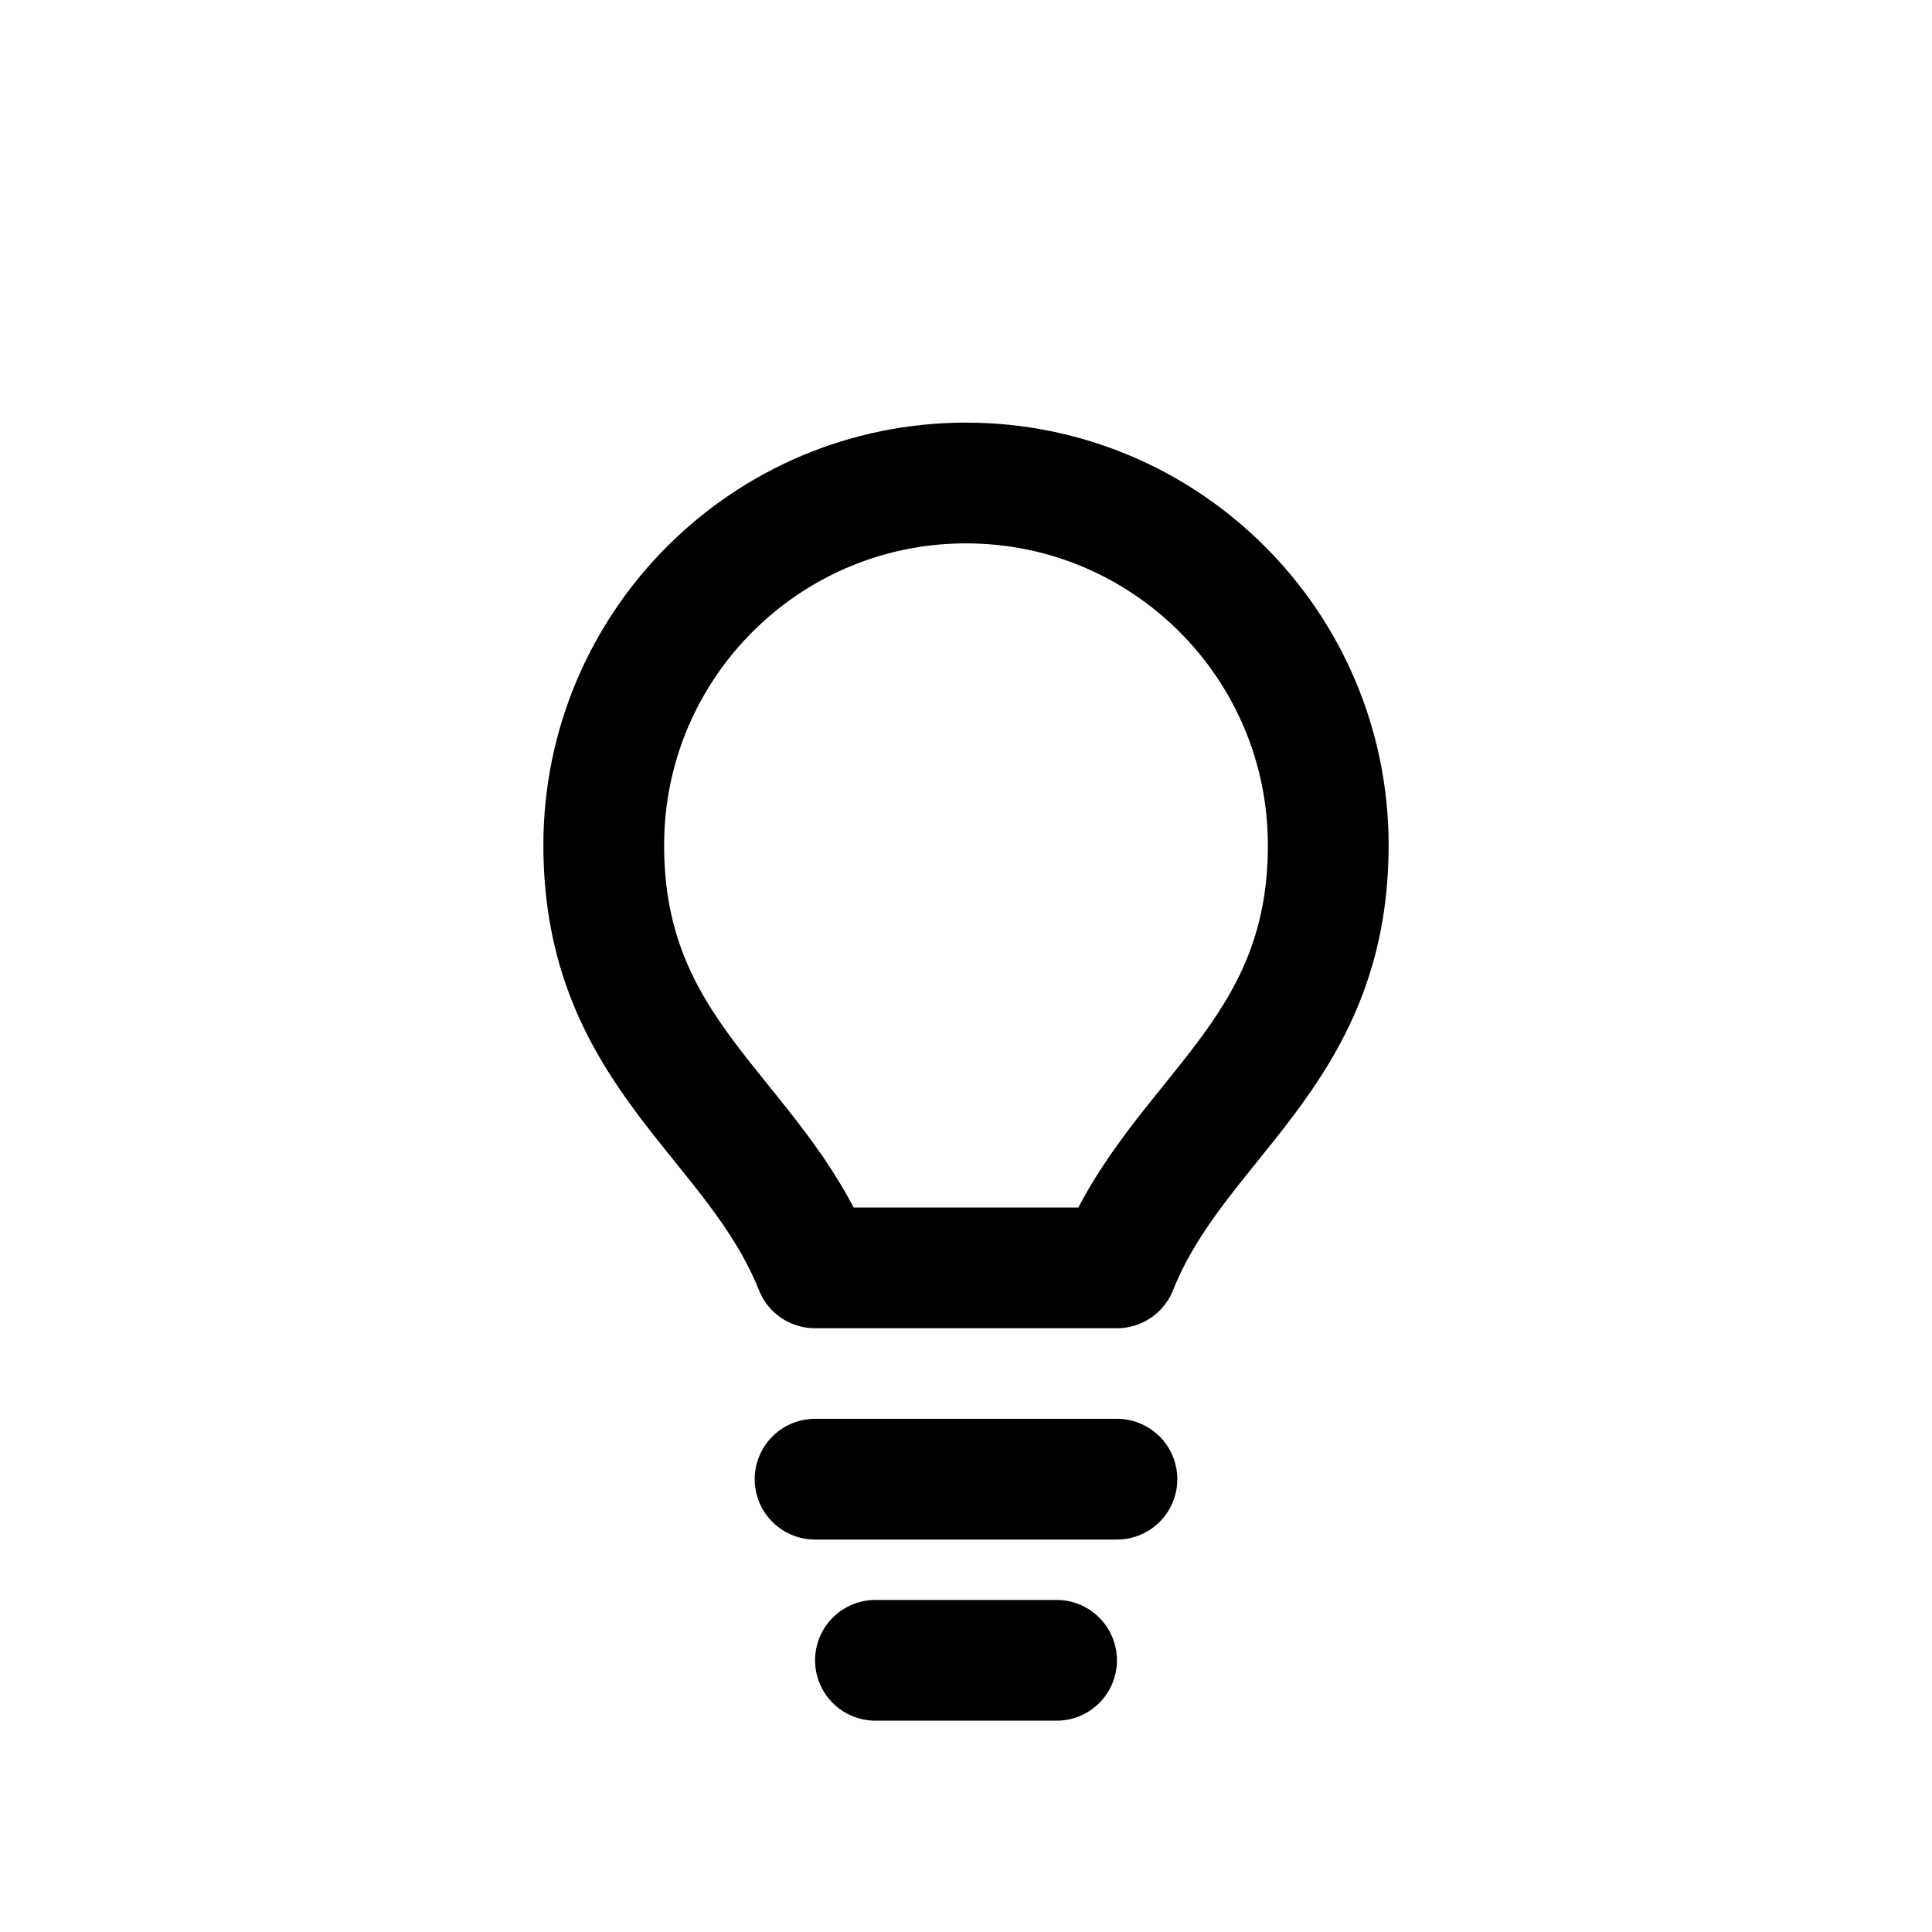
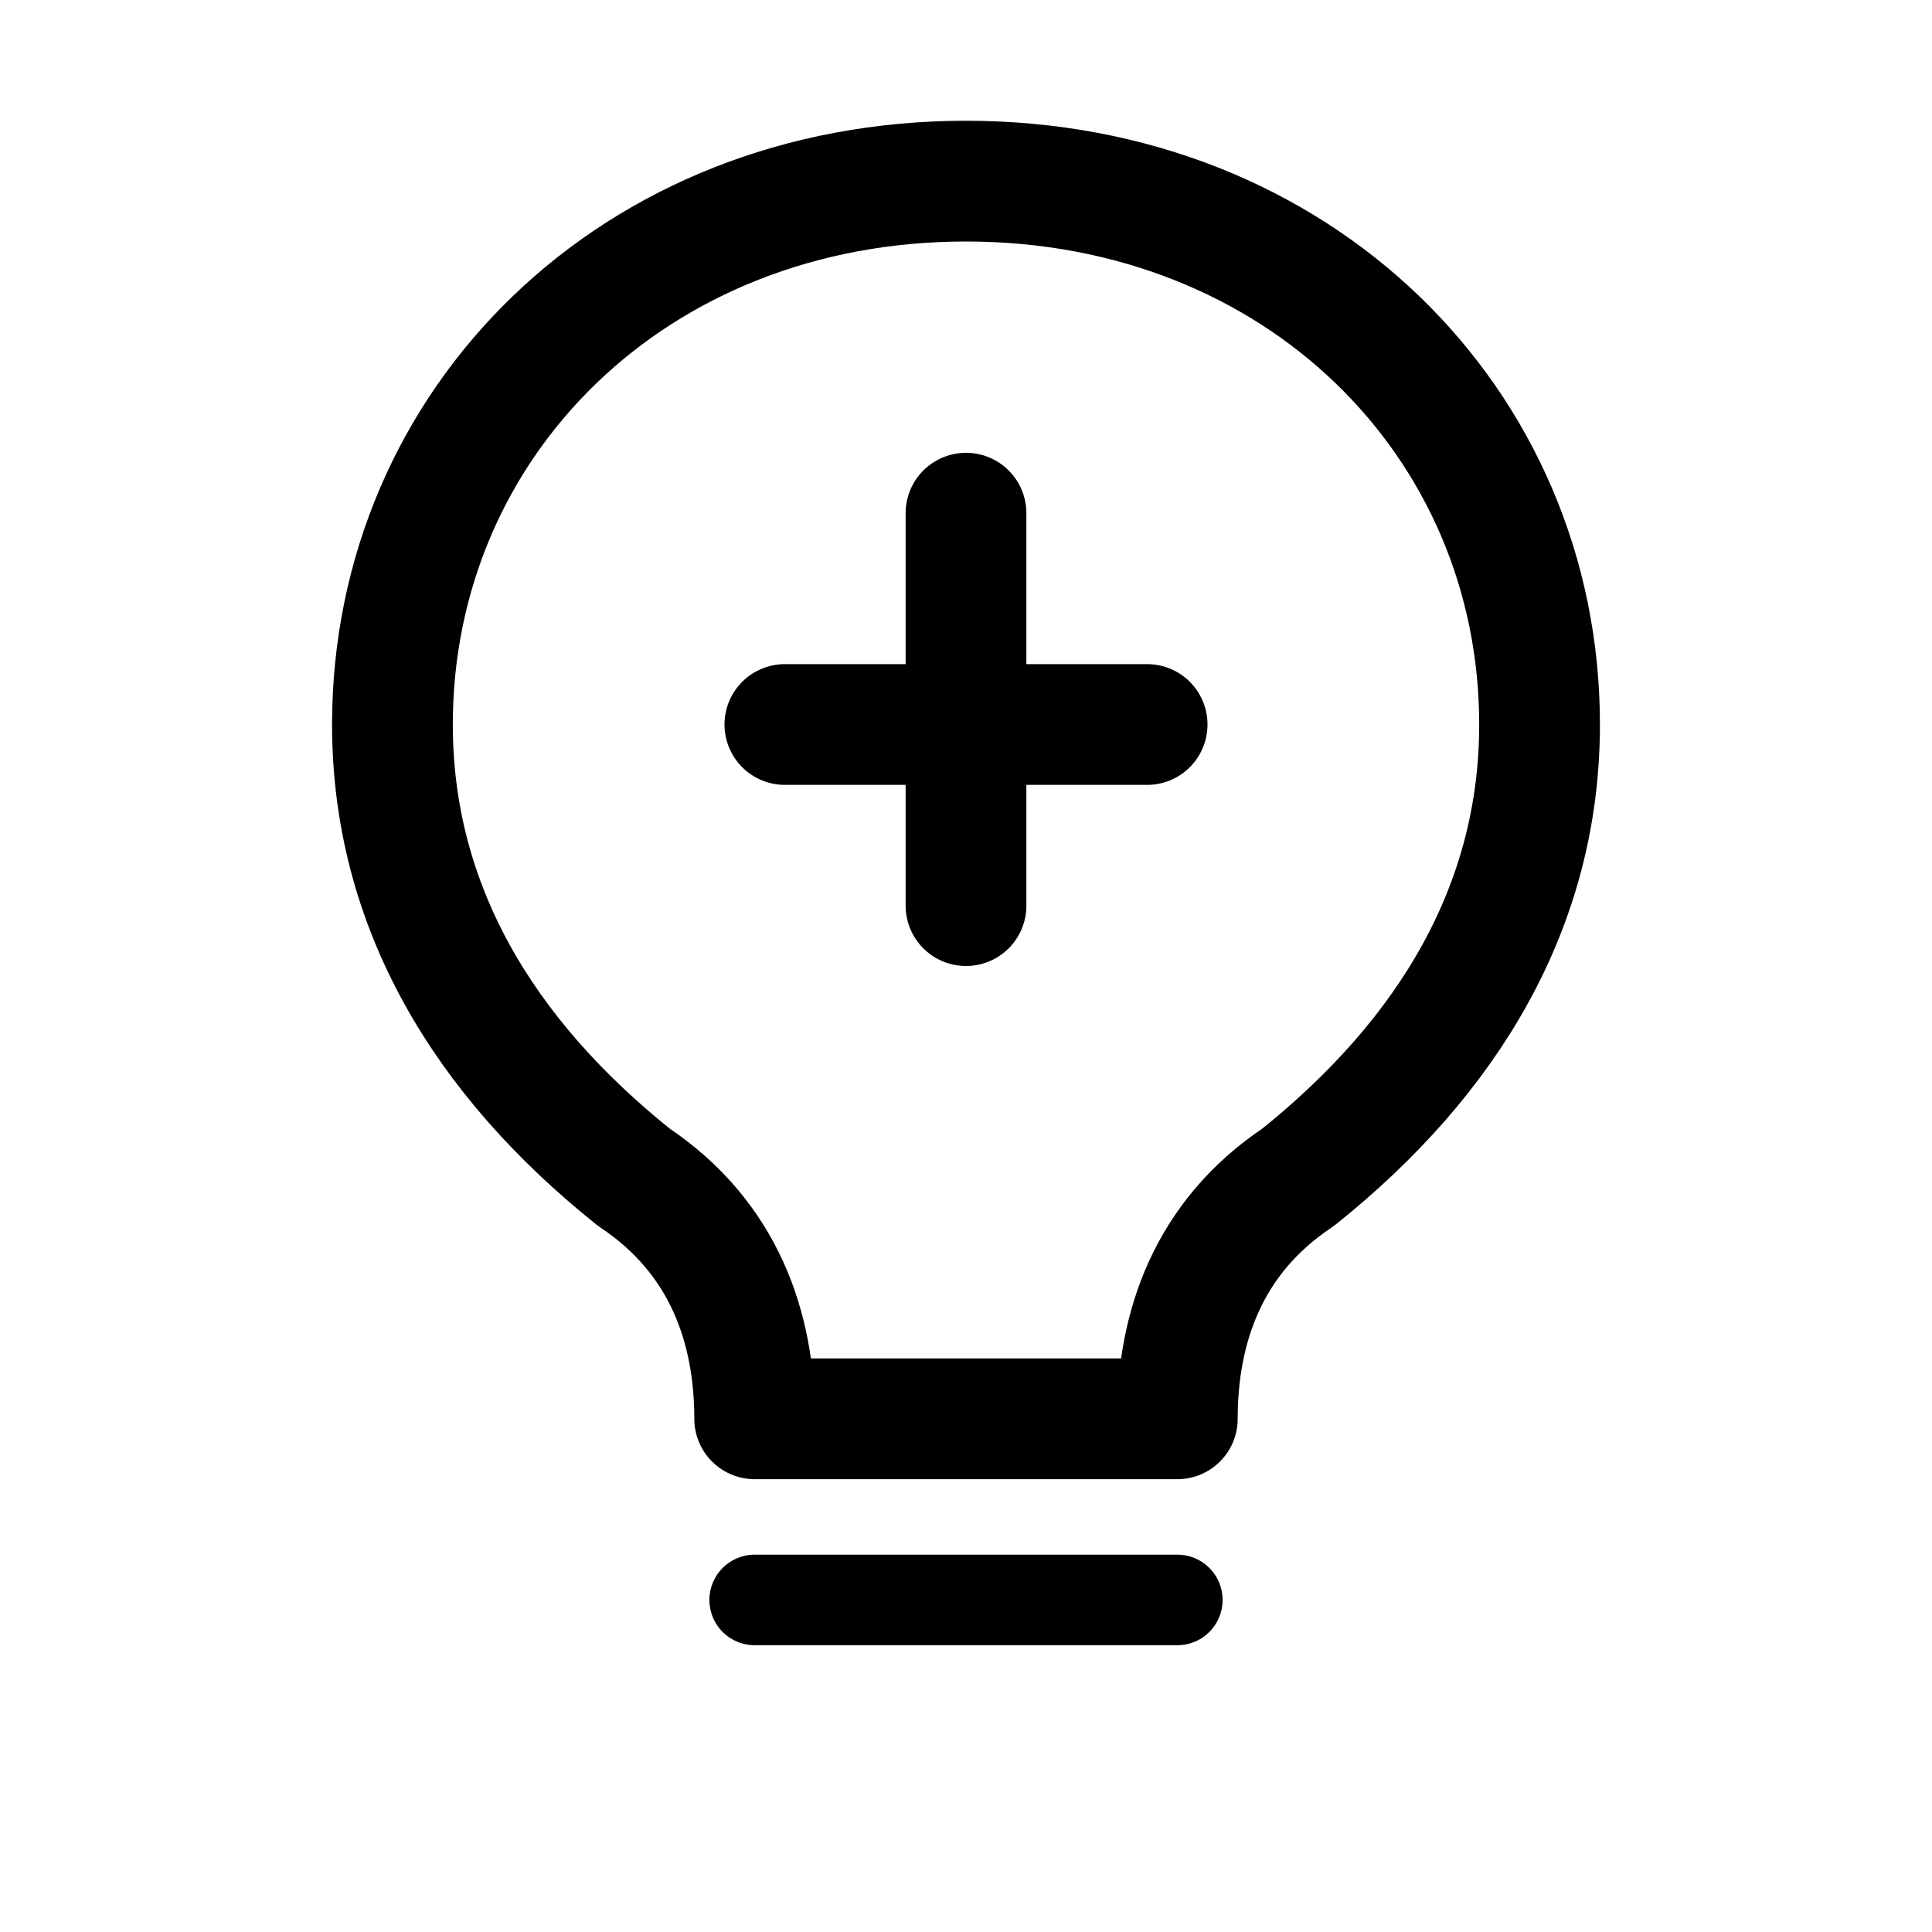
- <svg xmlns="http://www.w3.org/2000/svg" viewBox="0 0 64 64" fill="none" stroke="currentColor" stroke-width="4" stroke-linecap="round" stroke-linejoin="round" aria-hidden="true">
-   <path d="M20 28a12 12 0 1 1 24 0c0 7-5 9-7 14H27c-2-5-7-7-7-14Z" />
-   <path d="M27 49h10M29 55h6" />
+ <svg xmlns="http://www.w3.org/2000/svg" viewBox="0 0 64 64" fill="none" stroke-linecap="round" stroke-linejoin="round" aria-hidden="true">
+   <path d="M21 39c-5-4-8-9-8-15 0-10 8-18 19-18s19 8 19 18c0 6-3 11-8 15-3 2-4 5-4 8H25c0-3-1-6-4-8z" stroke="currentColor" stroke-width="4" />
+   <path d="M25 53h14M27 47h10" stroke="currentColor" stroke-width="3" />
+   <path d="M32 17v13M26 24h12" stroke="currentColor" stroke-width="4" />
</svg>
